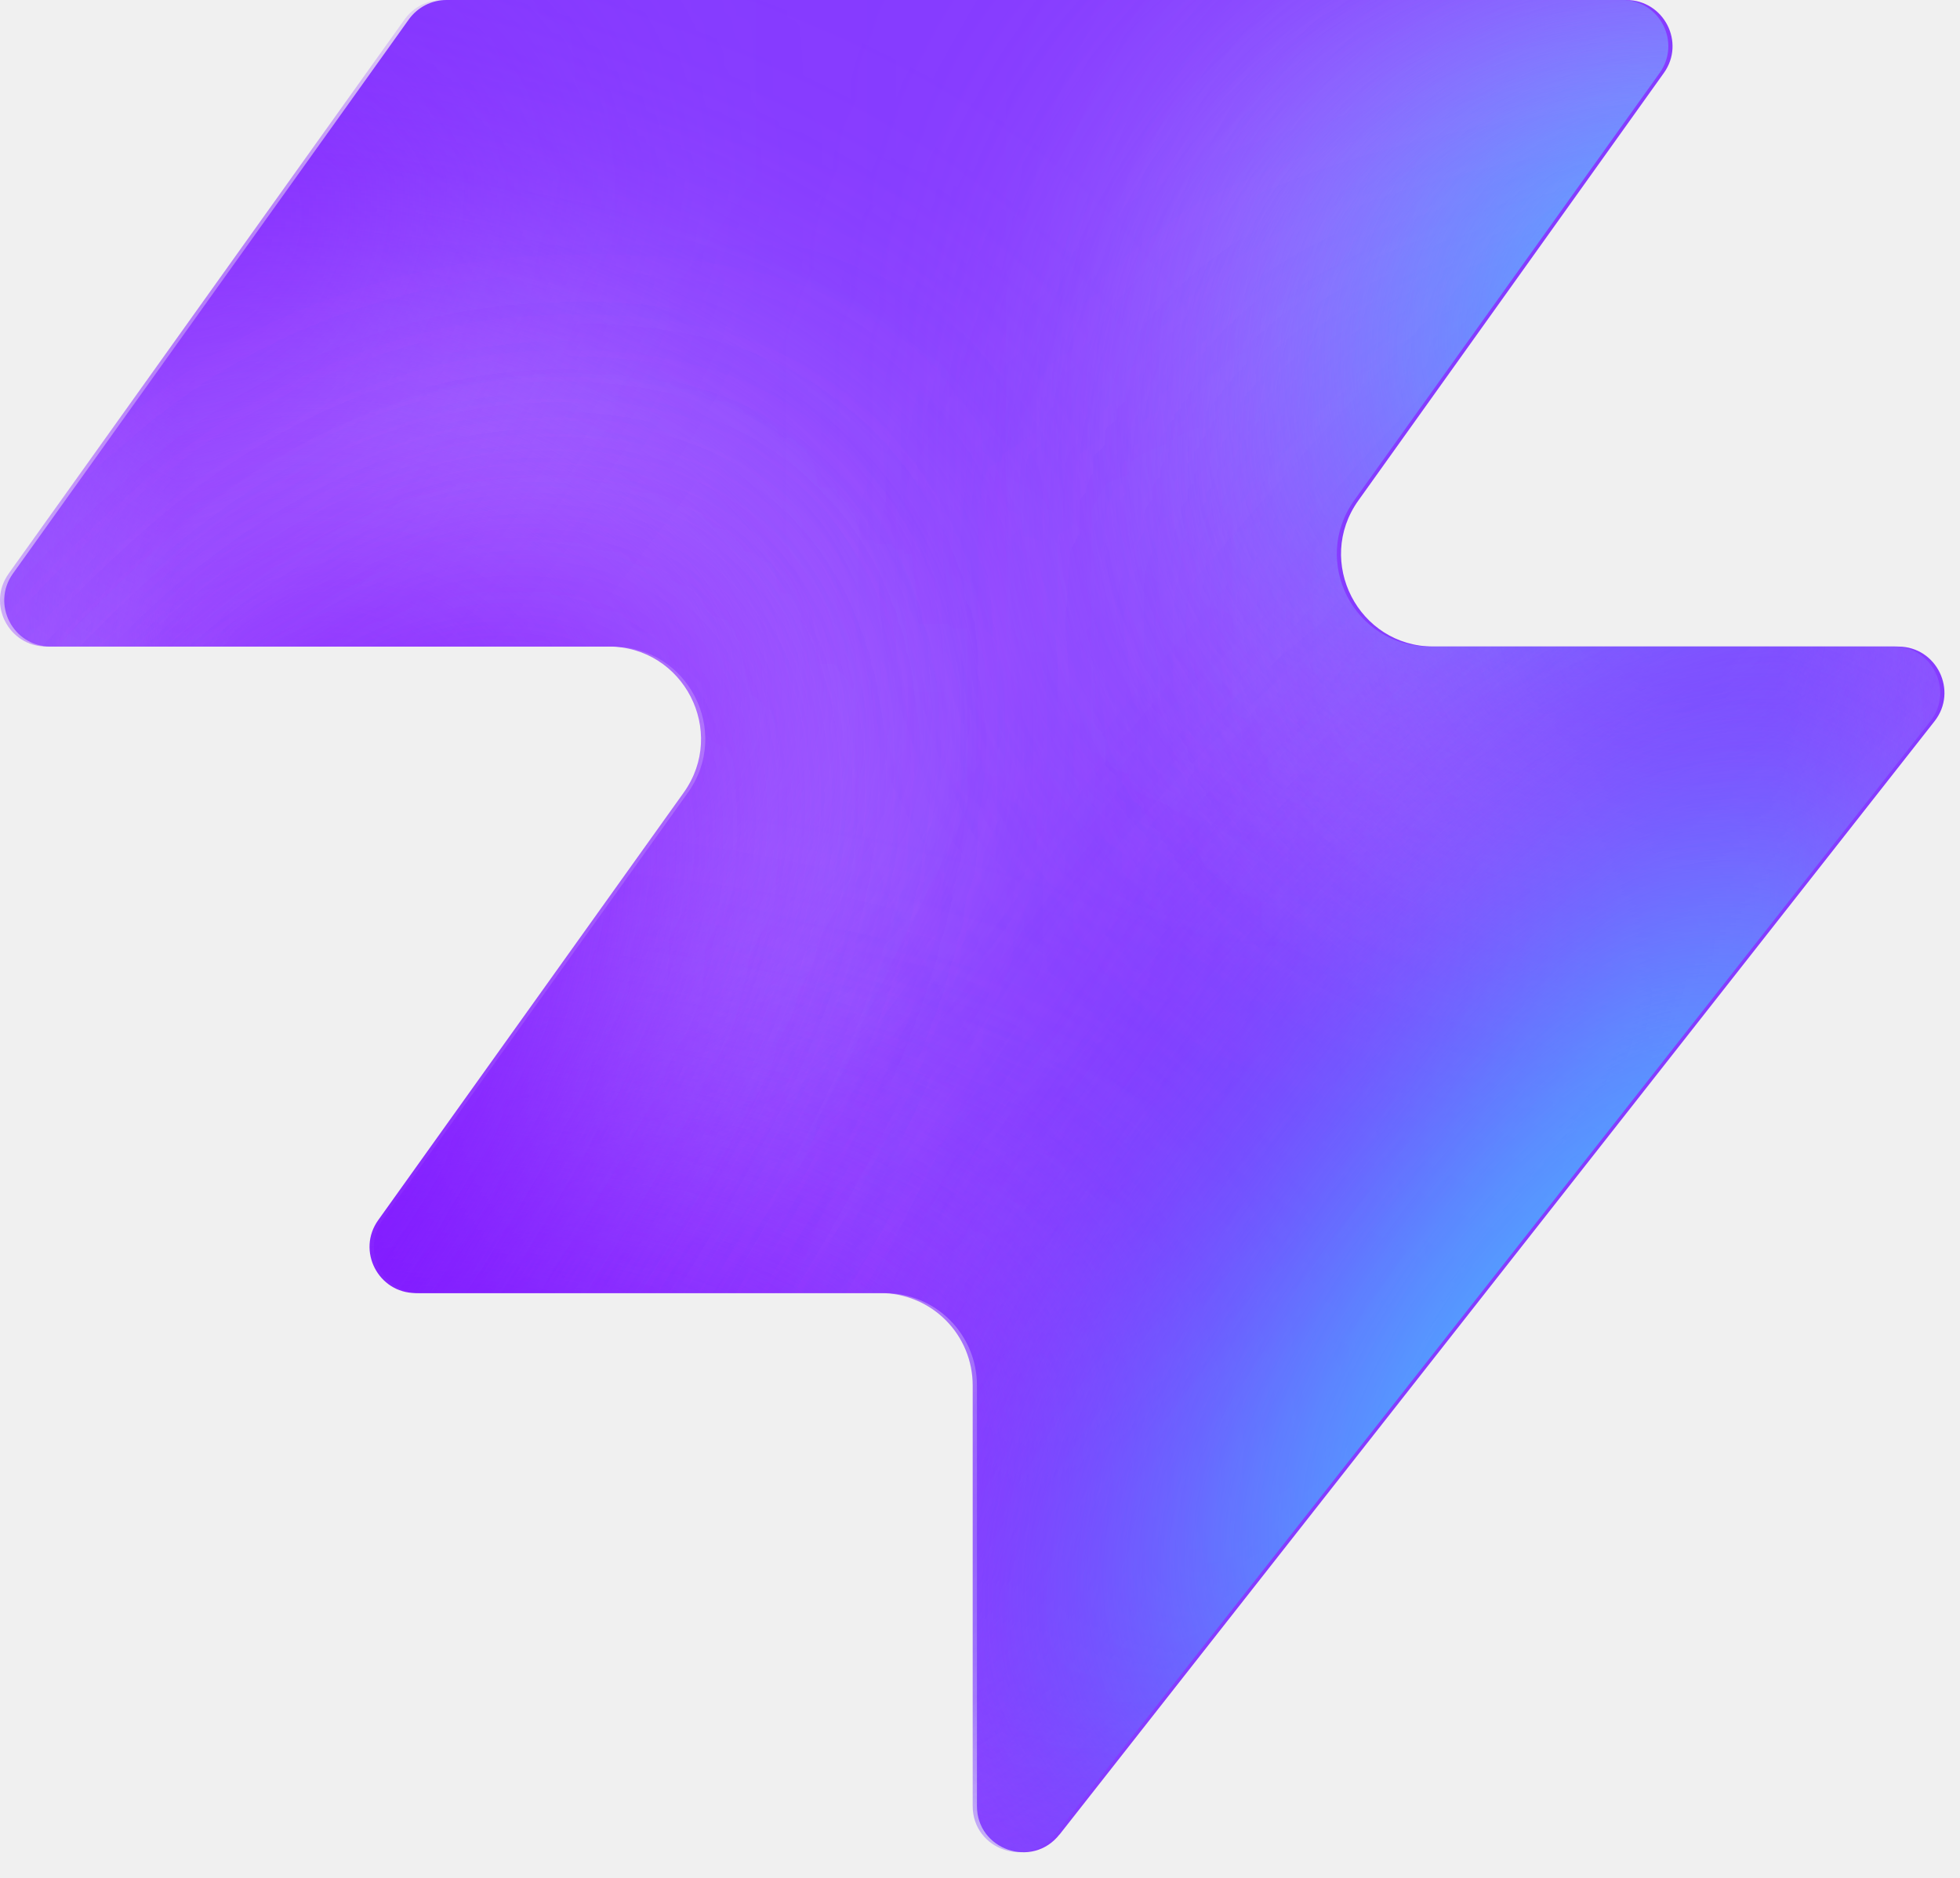
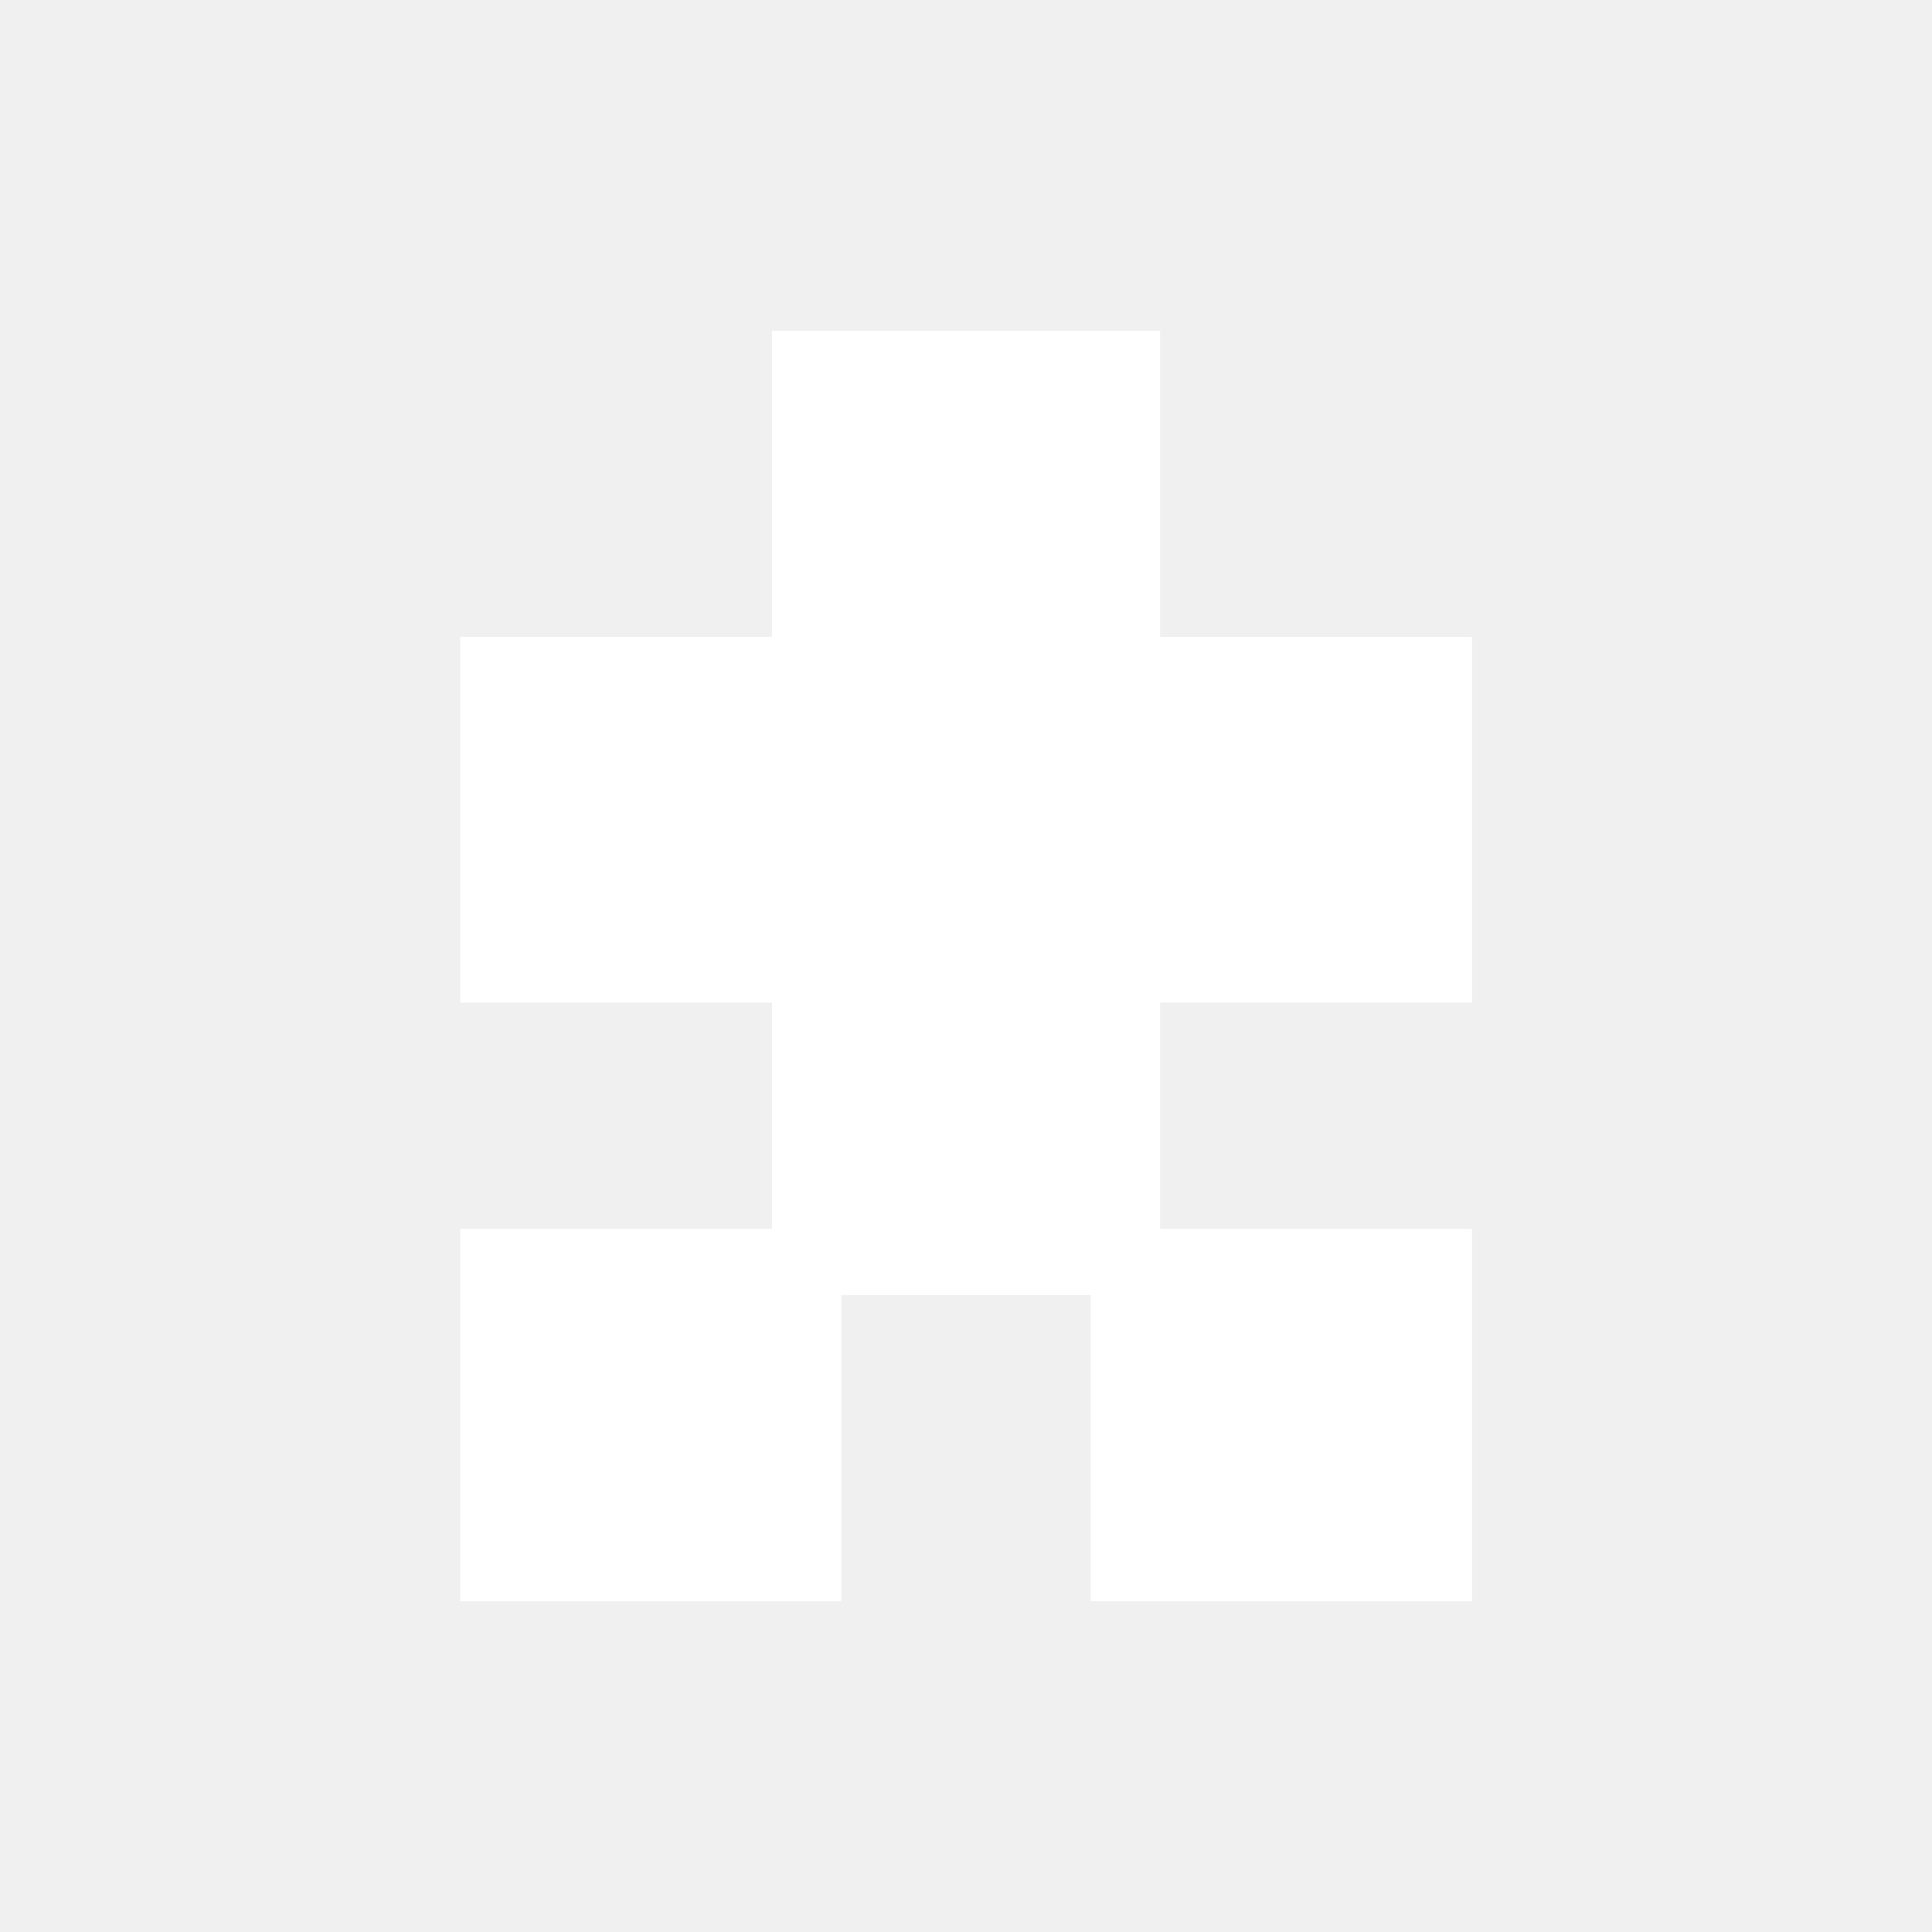
- <svg xmlns="http://www.w3.org/2000/svg" width="48" height="46" fill="none" viewBox="0 0 48 46">
-   <path fill="#863bff" d="M25.946 44.938c-.664.845-2.021.375-2.021-.698V33.937a2.26 2.26 0 0 0-2.262-2.262H10.287c-.92 0-1.456-1.04-.92-1.788l7.48-10.471c1.07-1.497 0-3.578-1.842-3.578H1.237c-.92 0-1.456-1.04-.92-1.788L10.013.474c.214-.297.556-.474.92-.474h28.894c.92 0 1.456 1.04.92 1.788l-7.48 10.471c-1.07 1.498 0 3.579 1.842 3.579h11.377c.943 0 1.473 1.088.89 1.83L25.947 44.94z" style="fill:#863bff;fill:color(display-p3 .525 .23 1);fill-opacity:1" />
-   <mask id="a" width="48" height="46" x="0" y="0" maskUnits="userSpaceOnUse" style="mask-type:alpha">
-     <path fill="#000" d="M25.842 44.938c-.664.844-2.021.375-2.021-.698V33.937a2.26 2.26 0 0 0-2.262-2.262H10.183c-.92 0-1.456-1.04-.92-1.788l7.48-10.471c1.07-1.498 0-3.579-1.842-3.579H1.133c-.92 0-1.456-1.04-.92-1.787L9.91.473c.214-.297.556-.474.92-.474h28.894c.92 0 1.456 1.04.92 1.788l-7.48 10.471c-1.07 1.498 0 3.578 1.842 3.578h11.377c.943 0 1.473 1.088.89 1.832L25.843 44.94z" style="fill:#000;fill-opacity:1" />
-   </mask>
-   <g mask="url(#a)">
-     <g filter="url(#b)">
-       <ellipse cx="5.508" cy="14.704" fill="#ede6ff" rx="5.508" ry="14.704" style="fill:#ede6ff;fill:color(display-p3 .927 .903 1);fill-opacity:1" transform="matrix(.00324 1 1 -.00324 -4.47 31.516)" />
-     </g>
-     <g filter="url(#c)">
-       <ellipse cx="10.399" cy="29.851" fill="#ede6ff" rx="10.399" ry="29.851" style="fill:#ede6ff;fill:color(display-p3 .927 .903 1);fill-opacity:1" transform="matrix(.00324 1 1 -.00324 -39.328 7.883)" />
-     </g>
-     <g filter="url(#d)">
-       <ellipse cx="5.508" cy="30.487" fill="#7e14ff" rx="5.508" ry="30.487" style="fill:#7e14ff;fill:color(display-p3 .492 .077 1);fill-opacity:1" transform="rotate(89.814 -25.913 -14.639)scale(1 -1)" />
-     </g>
-     <g filter="url(#e)">
-       <ellipse cx="5.508" cy="30.599" fill="#7e14ff" rx="5.508" ry="30.599" style="fill:#7e14ff;fill:color(display-p3 .492 .077 1);fill-opacity:1" transform="rotate(89.814 -32.644 -3.334)scale(1 -1)" />
-     </g>
-     <g filter="url(#f)">
-       <ellipse cx="5.508" cy="30.599" fill="#7e14ff" rx="5.508" ry="30.599" style="fill:#7e14ff;fill:color(display-p3 .492 .077 1);fill-opacity:1" transform="matrix(.00324 1 1 -.00324 -34.34 30.47)" />
-     </g>
-     <g filter="url(#g)">
-       <ellipse cx="14.072" cy="22.078" fill="#ede6ff" rx="14.072" ry="22.078" style="fill:#ede6ff;fill:color(display-p3 .927 .903 1);fill-opacity:1" transform="rotate(93.35 24.506 48.493)scale(-1 1)" />
-     </g>
-     <g filter="url(#h)">
-       <ellipse cx="3.47" cy="21.501" fill="#7e14ff" rx="3.47" ry="21.501" style="fill:#7e14ff;fill:color(display-p3 .492 .077 1);fill-opacity:1" transform="rotate(89.009 28.708 47.59)scale(-1 1)" />
-     </g>
-     <g filter="url(#i)">
-       <ellipse cx="3.47" cy="21.501" fill="#7e14ff" rx="3.47" ry="21.501" style="fill:#7e14ff;fill:color(display-p3 .492 .077 1);fill-opacity:1" transform="rotate(89.009 28.708 47.59)scale(-1 1)" />
-     </g>
-     <g filter="url(#j)">
-       <ellipse cx=".387" cy="8.972" fill="#7e14ff" rx="4.407" ry="29.108" style="fill:#7e14ff;fill:color(display-p3 .492 .077 1);fill-opacity:1" transform="rotate(39.51 .387 8.972)" />
-     </g>
-     <g filter="url(#k)">
-       <ellipse cx="47.523" cy="-6.092" fill="#7e14ff" rx="4.407" ry="29.108" style="fill:#7e14ff;fill:color(display-p3 .492 .077 1);fill-opacity:1" transform="rotate(37.892 47.523 -6.092)" />
-     </g>
-     <g filter="url(#l)">
-       <ellipse cx="41.412" cy="6.333" fill="#47bfff" rx="5.971" ry="9.665" style="fill:#47bfff;fill:color(display-p3 .28 .748 1);fill-opacity:1" transform="rotate(37.892 41.412 6.333)" />
-     </g>
-     <g filter="url(#m)">
-       <ellipse cx="-1.879" cy="38.332" fill="#7e14ff" rx="4.407" ry="29.108" style="fill:#7e14ff;fill:color(display-p3 .492 .077 1);fill-opacity:1" transform="rotate(37.892 -1.88 38.332)" />
-     </g>
-     <g filter="url(#n)">
-       <ellipse cx="-1.879" cy="38.332" fill="#7e14ff" rx="4.407" ry="29.108" style="fill:#7e14ff;fill:color(display-p3 .492 .077 1);fill-opacity:1" transform="rotate(37.892 -1.88 38.332)" />
-     </g>
-     <g filter="url(#o)">
-       <ellipse cx="35.651" cy="29.907" fill="#7e14ff" rx="4.407" ry="29.108" style="fill:#7e14ff;fill:color(display-p3 .492 .077 1);fill-opacity:1" transform="rotate(37.892 35.651 29.907)" />
-     </g>
-     <g filter="url(#p)">
-       <ellipse cx="38.418" cy="32.4" fill="#47bfff" rx="5.971" ry="15.297" style="fill:#47bfff;fill:color(display-p3 .28 .748 1);fill-opacity:1" transform="rotate(37.892 38.418 32.4)" />
-     </g>
-   </g>
+ <svg xmlns="http://www.w3.org/2000/svg" id="_圖層_1" data-name="圖層 1" viewBox="0 0 150 150">
  <defs>
-     <filter id="b" width="60.045" height="41.654" x="-19.77" y="16.149" color-interpolation-filters="sRGB" filterUnits="userSpaceOnUse">
-       <feFlood flood-opacity="0" result="BackgroundImageFix" />
-       <feBlend in="SourceGraphic" in2="BackgroundImageFix" result="shape" />
-       <feGaussianBlur result="effect1_foregroundBlur_2002_17158" stdDeviation="7.659" />
-     </filter>
-     <filter id="c" width="90.34" height="51.437" x="-54.613" y="-7.533" color-interpolation-filters="sRGB" filterUnits="userSpaceOnUse">
-       <feFlood flood-opacity="0" result="BackgroundImageFix" />
-       <feBlend in="SourceGraphic" in2="BackgroundImageFix" result="shape" />
-       <feGaussianBlur result="effect1_foregroundBlur_2002_17158" stdDeviation="7.659" />
-     </filter>
-     <filter id="d" width="79.355" height="29.4" x="-49.64" y="2.03" color-interpolation-filters="sRGB" filterUnits="userSpaceOnUse">
-       <feFlood flood-opacity="0" result="BackgroundImageFix" />
-       <feBlend in="SourceGraphic" in2="BackgroundImageFix" result="shape" />
-       <feGaussianBlur result="effect1_foregroundBlur_2002_17158" stdDeviation="4.596" />
-     </filter>
-     <filter id="e" width="79.579" height="29.4" x="-45.045" y="20.029" color-interpolation-filters="sRGB" filterUnits="userSpaceOnUse">
-       <feFlood flood-opacity="0" result="BackgroundImageFix" />
-       <feBlend in="SourceGraphic" in2="BackgroundImageFix" result="shape" />
-       <feGaussianBlur result="effect1_foregroundBlur_2002_17158" stdDeviation="4.596" />
-     </filter>
-     <filter id="f" width="79.579" height="29.4" x="-43.513" y="21.178" color-interpolation-filters="sRGB" filterUnits="userSpaceOnUse">
-       <feFlood flood-opacity="0" result="BackgroundImageFix" />
-       <feBlend in="SourceGraphic" in2="BackgroundImageFix" result="shape" />
-       <feGaussianBlur result="effect1_foregroundBlur_2002_17158" stdDeviation="4.596" />
-     </filter>
-     <filter id="g" width="74.749" height="58.852" x="15.756" y="-17.901" color-interpolation-filters="sRGB" filterUnits="userSpaceOnUse">
-       <feFlood flood-opacity="0" result="BackgroundImageFix" />
-       <feBlend in="SourceGraphic" in2="BackgroundImageFix" result="shape" />
-       <feGaussianBlur result="effect1_foregroundBlur_2002_17158" stdDeviation="7.659" />
-     </filter>
-     <filter id="h" width="61.377" height="25.362" x="23.548" y="2.284" color-interpolation-filters="sRGB" filterUnits="userSpaceOnUse">
-       <feFlood flood-opacity="0" result="BackgroundImageFix" />
-       <feBlend in="SourceGraphic" in2="BackgroundImageFix" result="shape" />
-       <feGaussianBlur result="effect1_foregroundBlur_2002_17158" stdDeviation="4.596" />
-     </filter>
-     <filter id="i" width="61.377" height="25.362" x="23.548" y="2.284" color-interpolation-filters="sRGB" filterUnits="userSpaceOnUse">
-       <feFlood flood-opacity="0" result="BackgroundImageFix" />
-       <feBlend in="SourceGraphic" in2="BackgroundImageFix" result="shape" />
-       <feGaussianBlur result="effect1_foregroundBlur_2002_17158" stdDeviation="4.596" />
-     </filter>
-     <filter id="j" width="56.045" height="63.649" x="-27.636" y="-22.853" color-interpolation-filters="sRGB" filterUnits="userSpaceOnUse">
-       <feFlood flood-opacity="0" result="BackgroundImageFix" />
-       <feBlend in="SourceGraphic" in2="BackgroundImageFix" result="shape" />
-       <feGaussianBlur result="effect1_foregroundBlur_2002_17158" stdDeviation="4.596" />
-     </filter>
-     <filter id="k" width="54.814" height="64.646" x="20.116" y="-38.415" color-interpolation-filters="sRGB" filterUnits="userSpaceOnUse">
-       <feFlood flood-opacity="0" result="BackgroundImageFix" />
-       <feBlend in="SourceGraphic" in2="BackgroundImageFix" result="shape" />
-       <feGaussianBlur result="effect1_foregroundBlur_2002_17158" stdDeviation="4.596" />
-     </filter>
-     <filter id="l" width="33.541" height="35.313" x="24.641" y="-11.323" color-interpolation-filters="sRGB" filterUnits="userSpaceOnUse">
-       <feFlood flood-opacity="0" result="BackgroundImageFix" />
-       <feBlend in="SourceGraphic" in2="BackgroundImageFix" result="shape" />
-       <feGaussianBlur result="effect1_foregroundBlur_2002_17158" stdDeviation="4.596" />
-     </filter>
-     <filter id="m" width="54.814" height="64.646" x="-29.286" y="6.009" color-interpolation-filters="sRGB" filterUnits="userSpaceOnUse">
-       <feFlood flood-opacity="0" result="BackgroundImageFix" />
-       <feBlend in="SourceGraphic" in2="BackgroundImageFix" result="shape" />
-       <feGaussianBlur result="effect1_foregroundBlur_2002_17158" stdDeviation="4.596" />
-     </filter>
-     <filter id="n" width="54.814" height="64.646" x="-29.286" y="6.009" color-interpolation-filters="sRGB" filterUnits="userSpaceOnUse">
-       <feFlood flood-opacity="0" result="BackgroundImageFix" />
-       <feBlend in="SourceGraphic" in2="BackgroundImageFix" result="shape" />
-       <feGaussianBlur result="effect1_foregroundBlur_2002_17158" stdDeviation="4.596" />
-     </filter>
-     <filter id="o" width="54.814" height="64.646" x="8.244" y="-2.416" color-interpolation-filters="sRGB" filterUnits="userSpaceOnUse">
-       <feFlood flood-opacity="0" result="BackgroundImageFix" />
-       <feBlend in="SourceGraphic" in2="BackgroundImageFix" result="shape" />
-       <feGaussianBlur result="effect1_foregroundBlur_2002_17158" stdDeviation="4.596" />
-     </filter>
-     <filter id="p" width="39.409" height="43.623" x="18.713" y="10.588" color-interpolation-filters="sRGB" filterUnits="userSpaceOnUse">
-       <feFlood flood-opacity="0" result="BackgroundImageFix" />
-       <feBlend in="SourceGraphic" in2="BackgroundImageFix" result="shape" />
-       <feGaussianBlur result="effect1_foregroundBlur_2002_17158" stdDeviation="4.596" />
-     </filter>
+     <style>
+       .cls-1 {
+         fill: #fff;
+       }
+     </style>
  </defs>
+   <path class="cls-1" d="M35.73,124.32v-28.92h24.21v-17.56h-24.21v-28.4h24.21v-23.76h30.13v23.76h24.21v28.4h-24.21v17.56h24.21v28.92h-29.59v-23.76h-19.37v23.76h-29.59Z" />
</svg>
